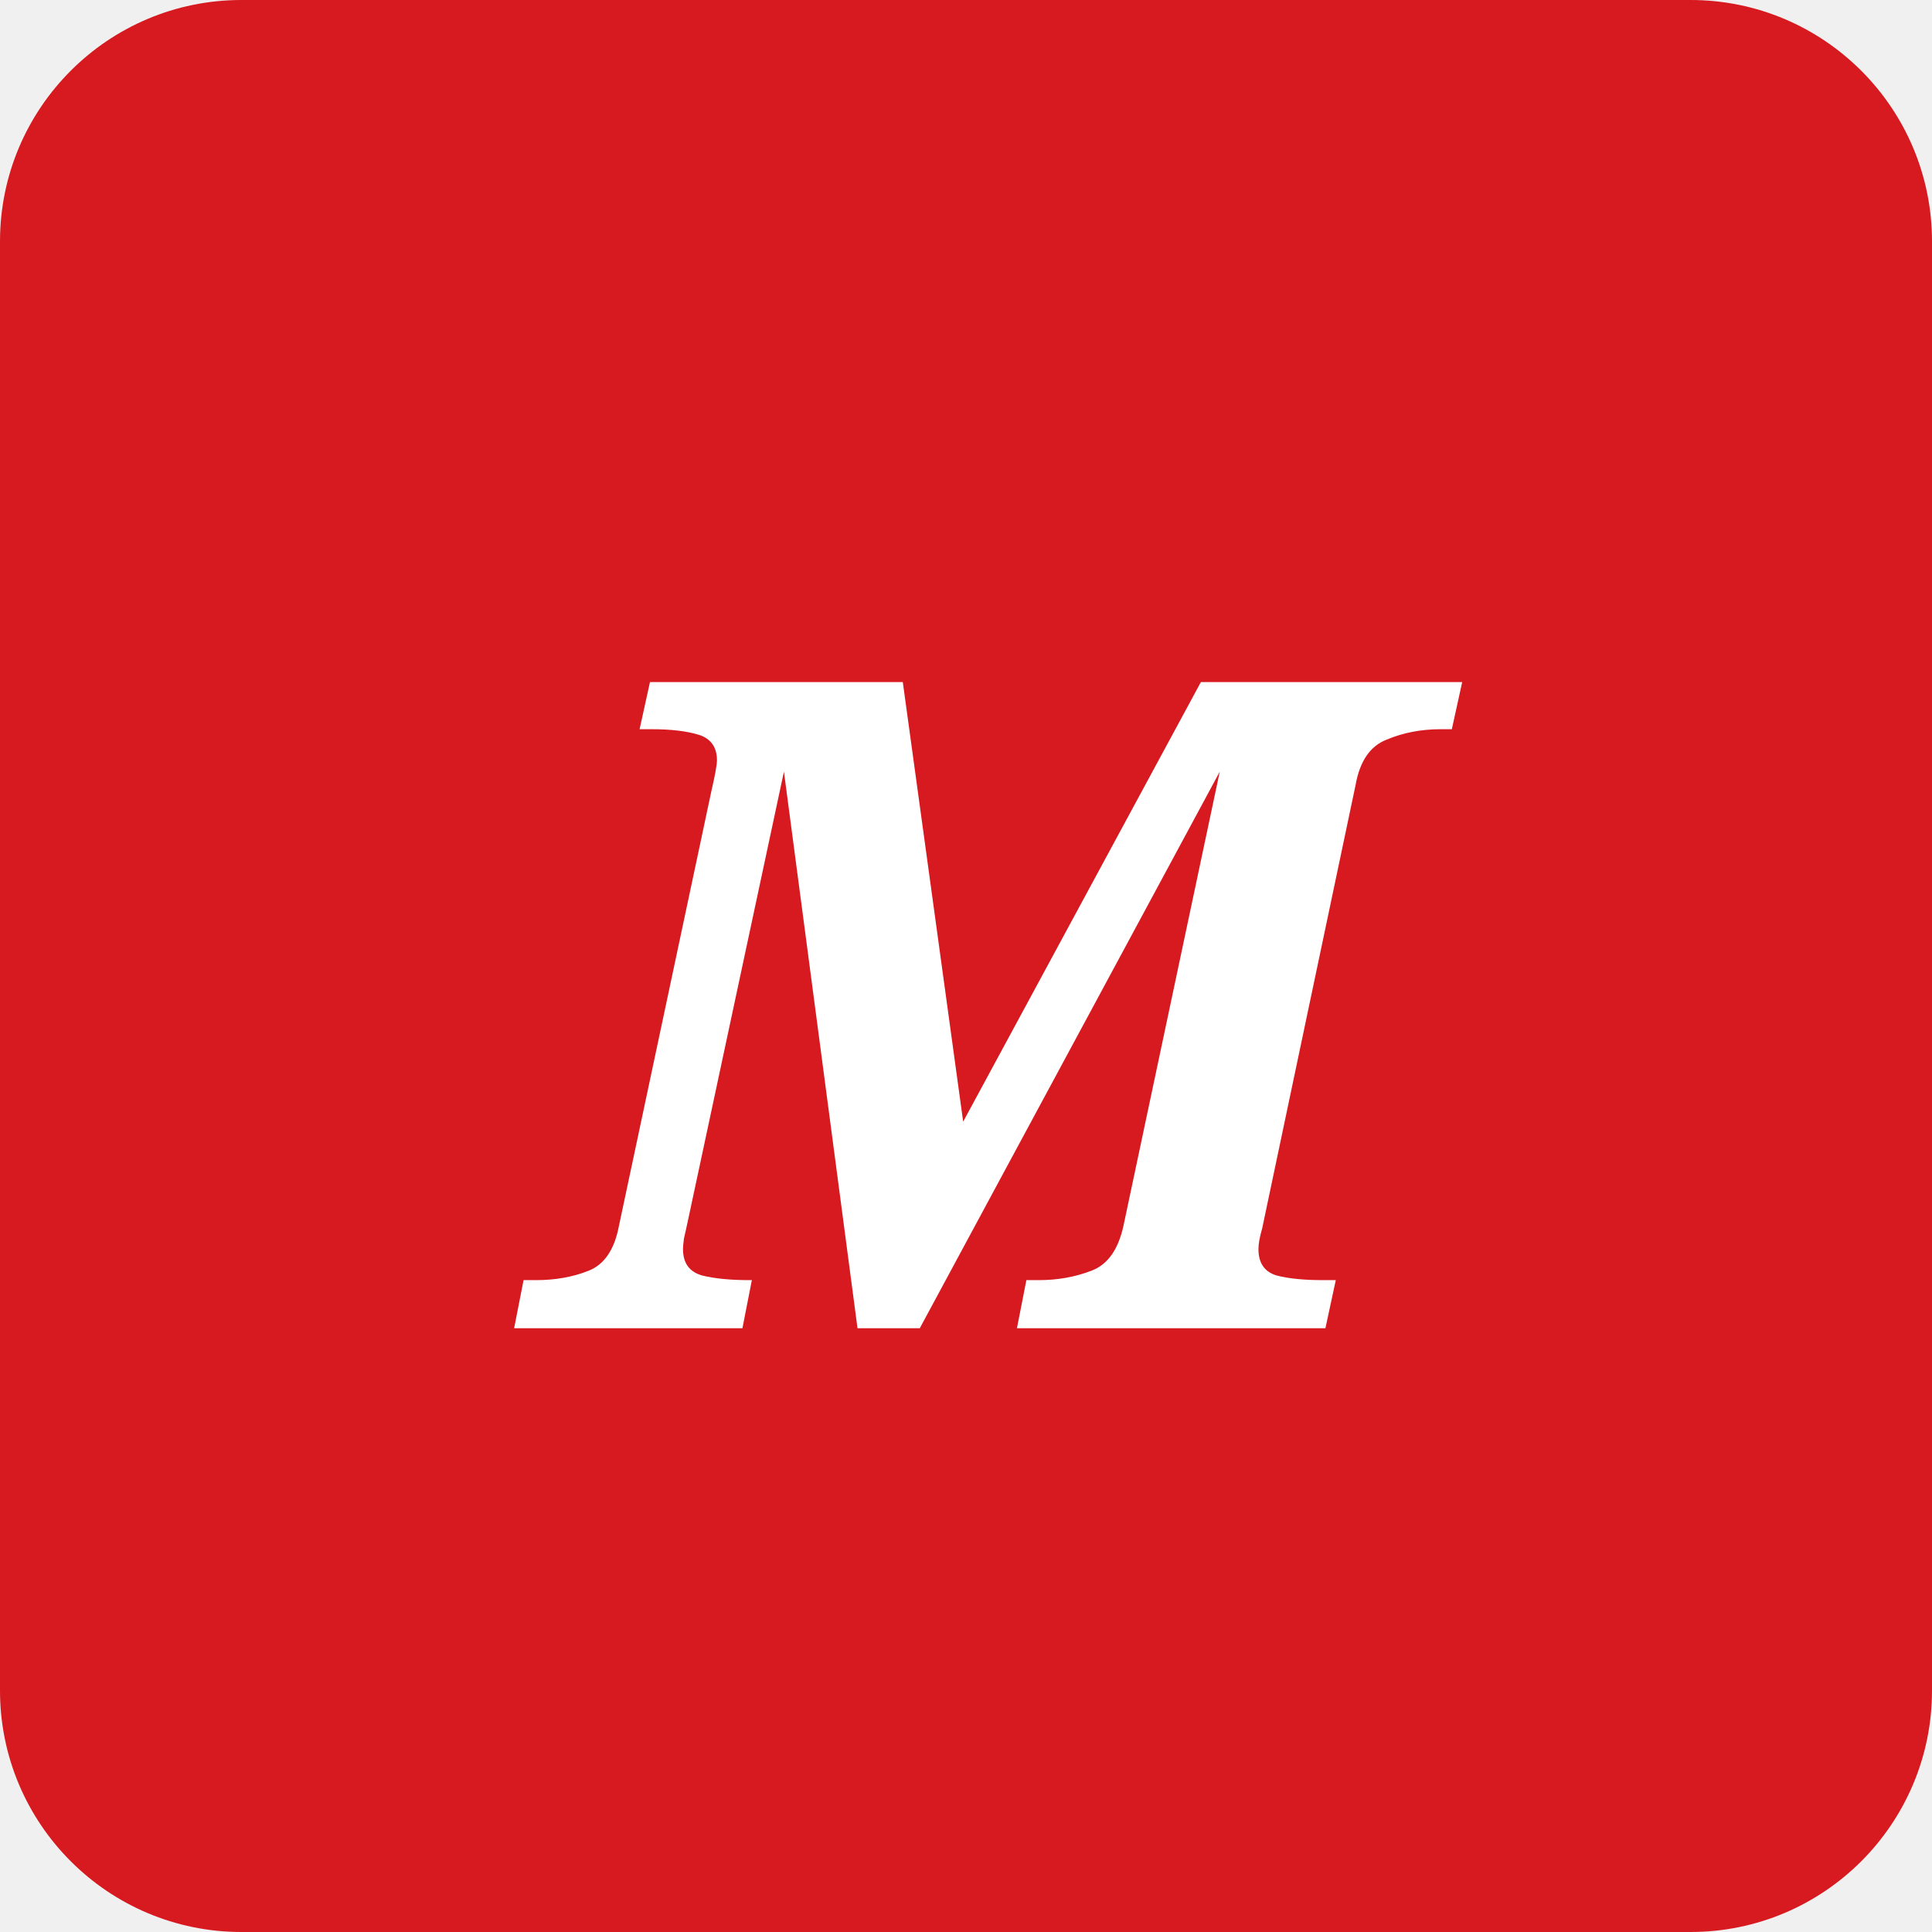
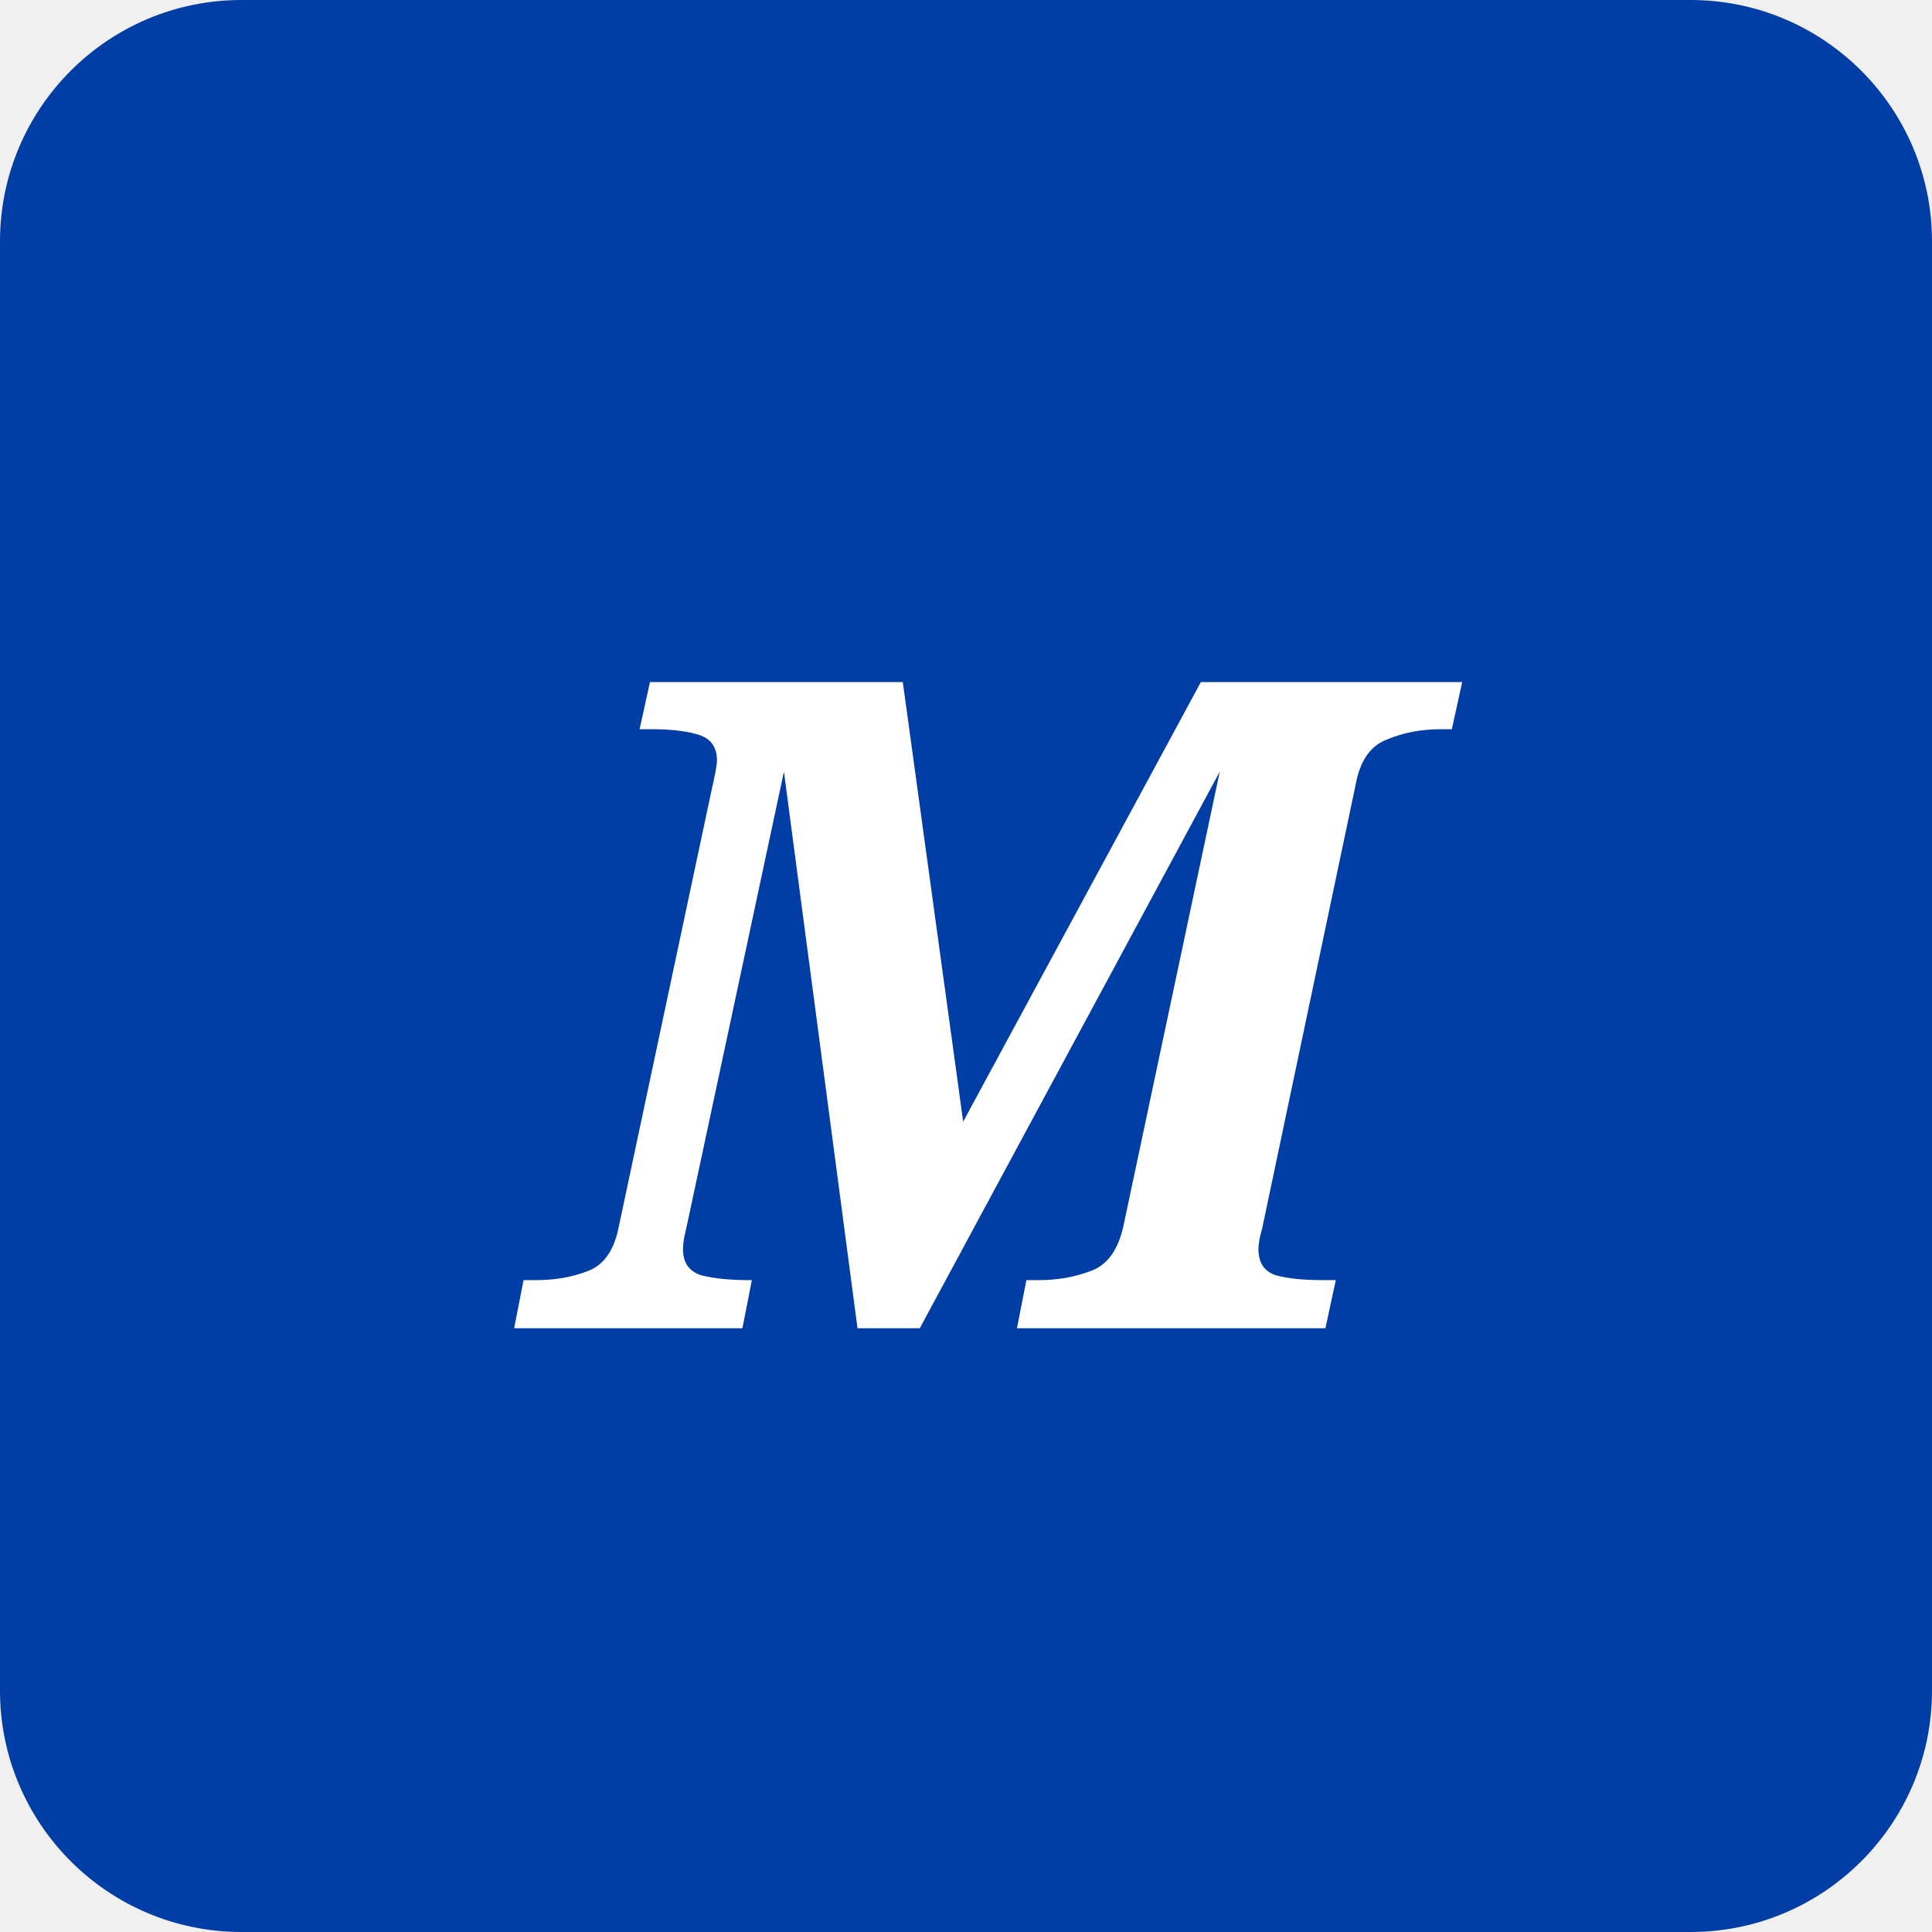
<svg xmlns="http://www.w3.org/2000/svg" viewBox="0 0 32 32" fill="none">
-   <rect width="32" height="32" rx="4" fill="#D71920" />
+   <rect width="32" height="32" rx="4" fill="#003DA5" />
  <text x="16" y="22" text-anchor="middle" font-family="Georgia, serif" font-size="15" font-weight="700" font-style="italic" fill="#FFFFFF">M</text>
</svg>
